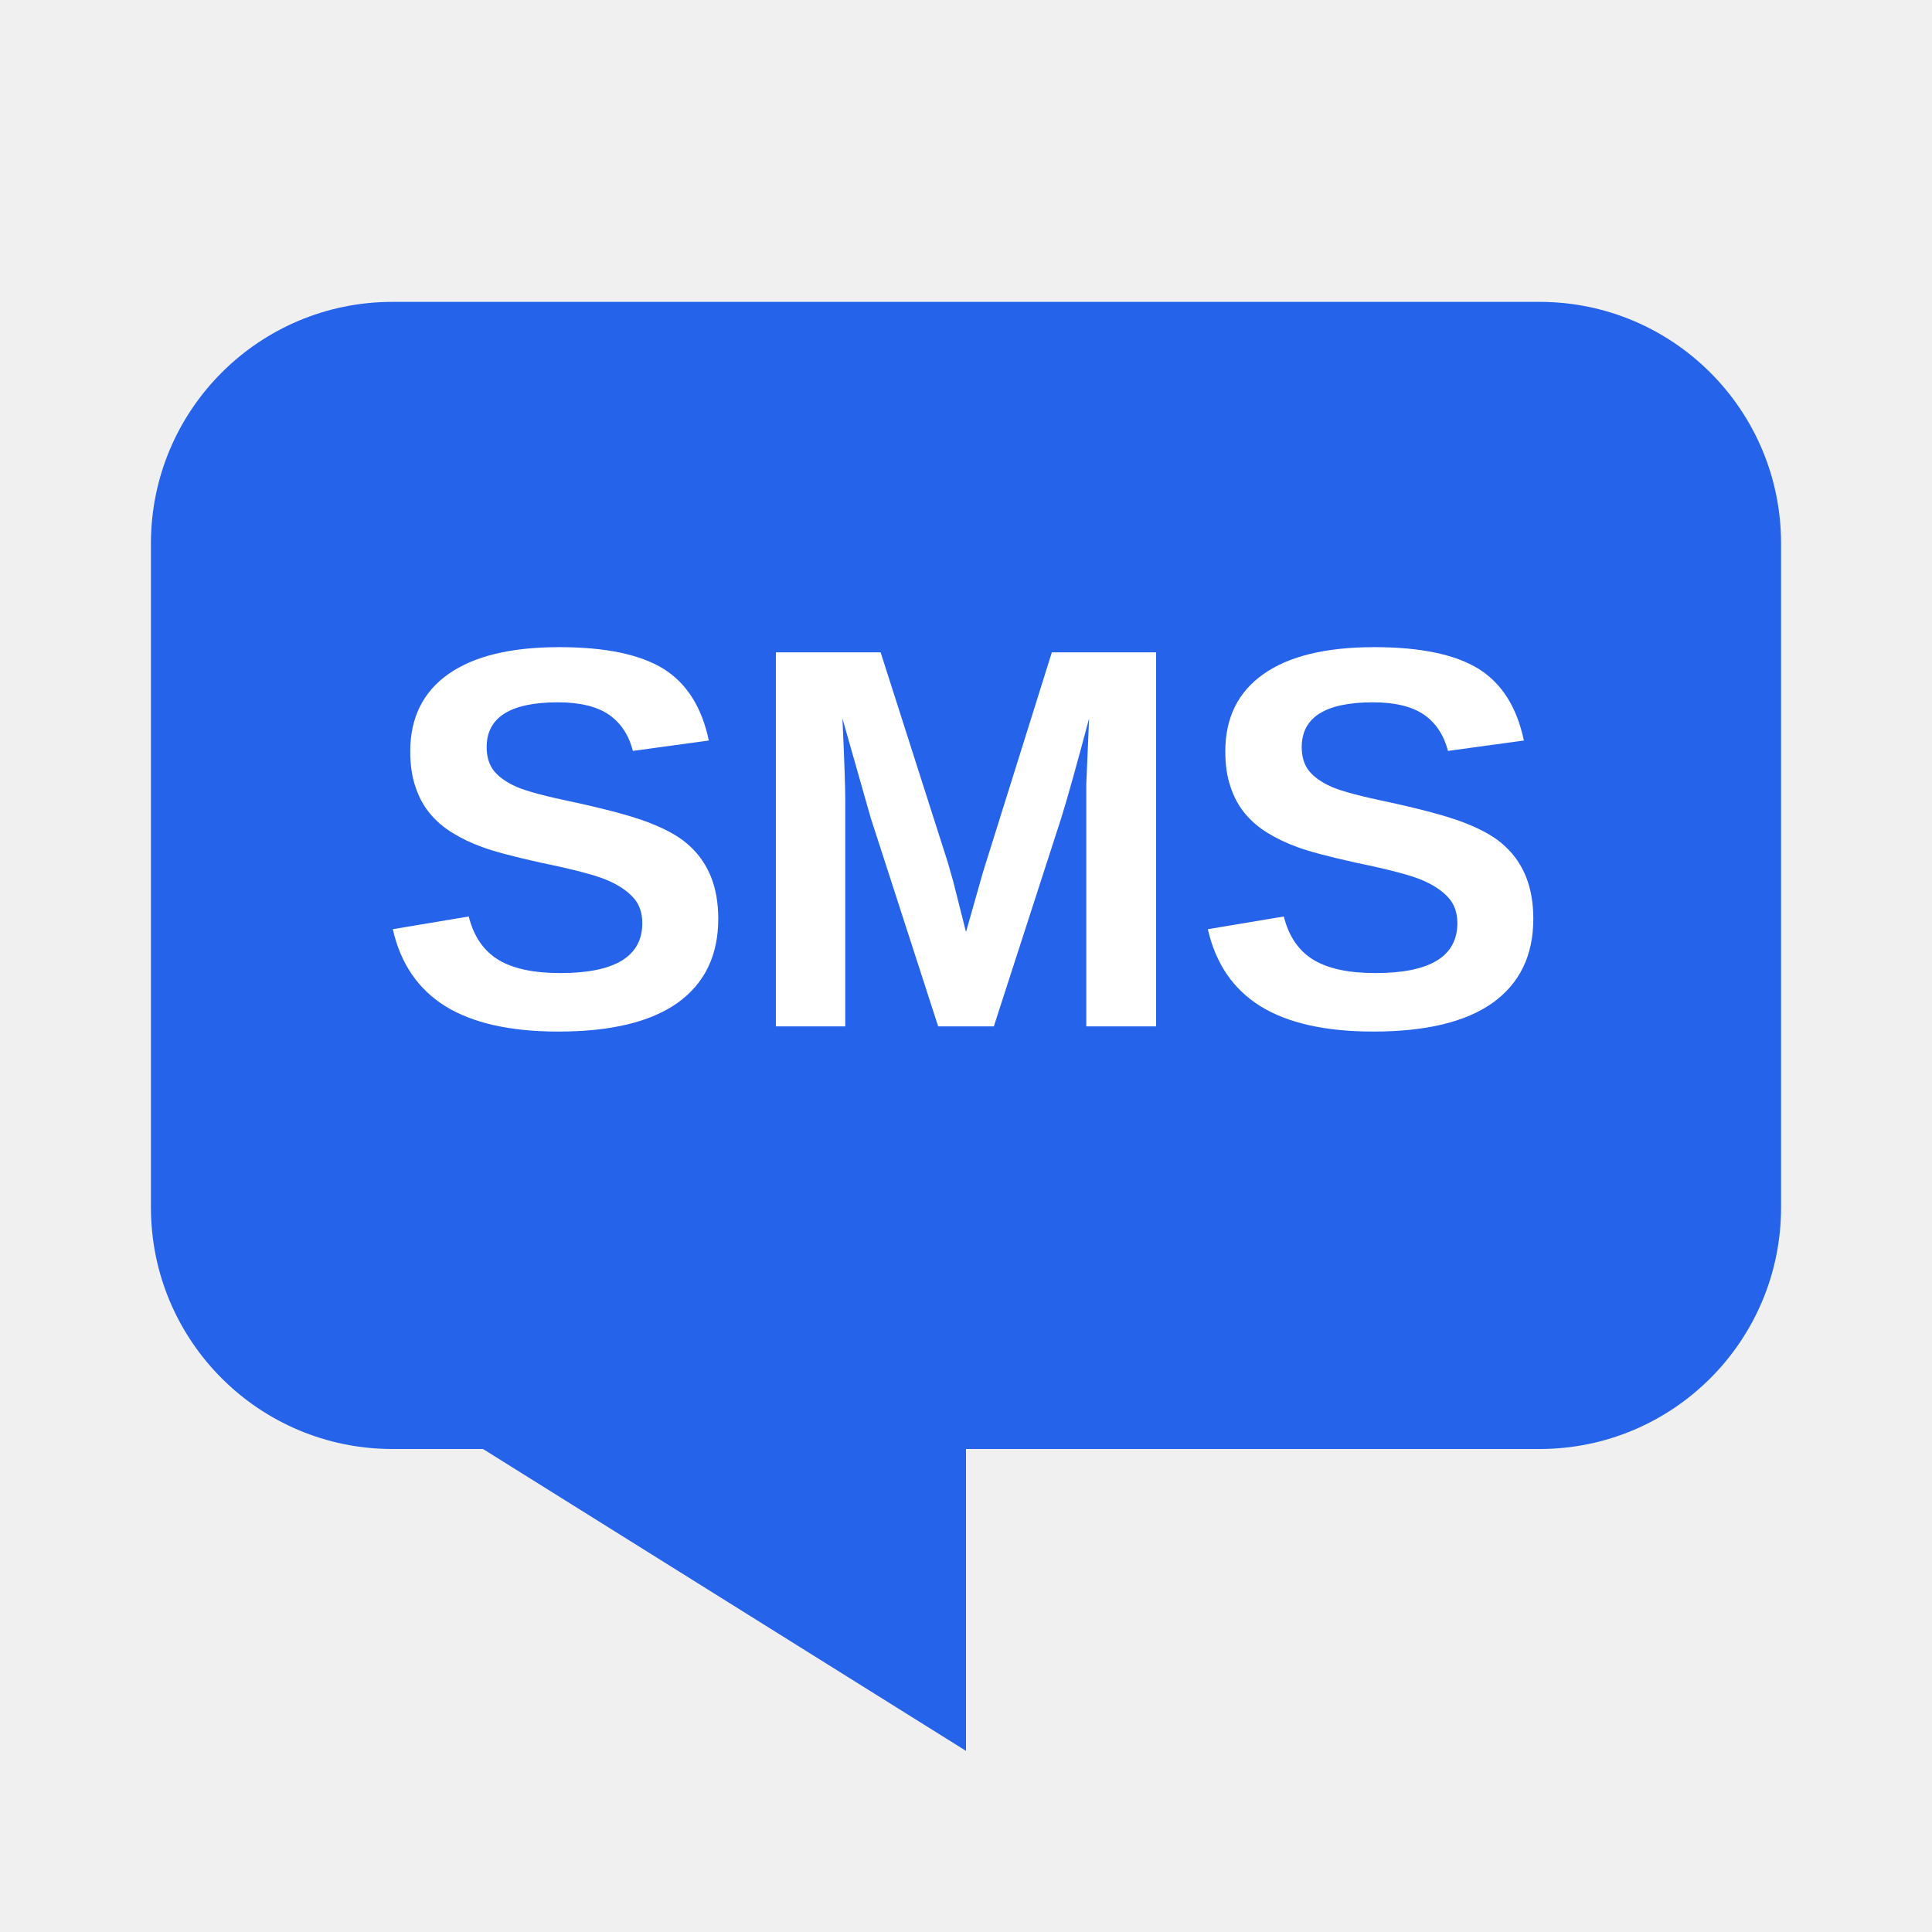
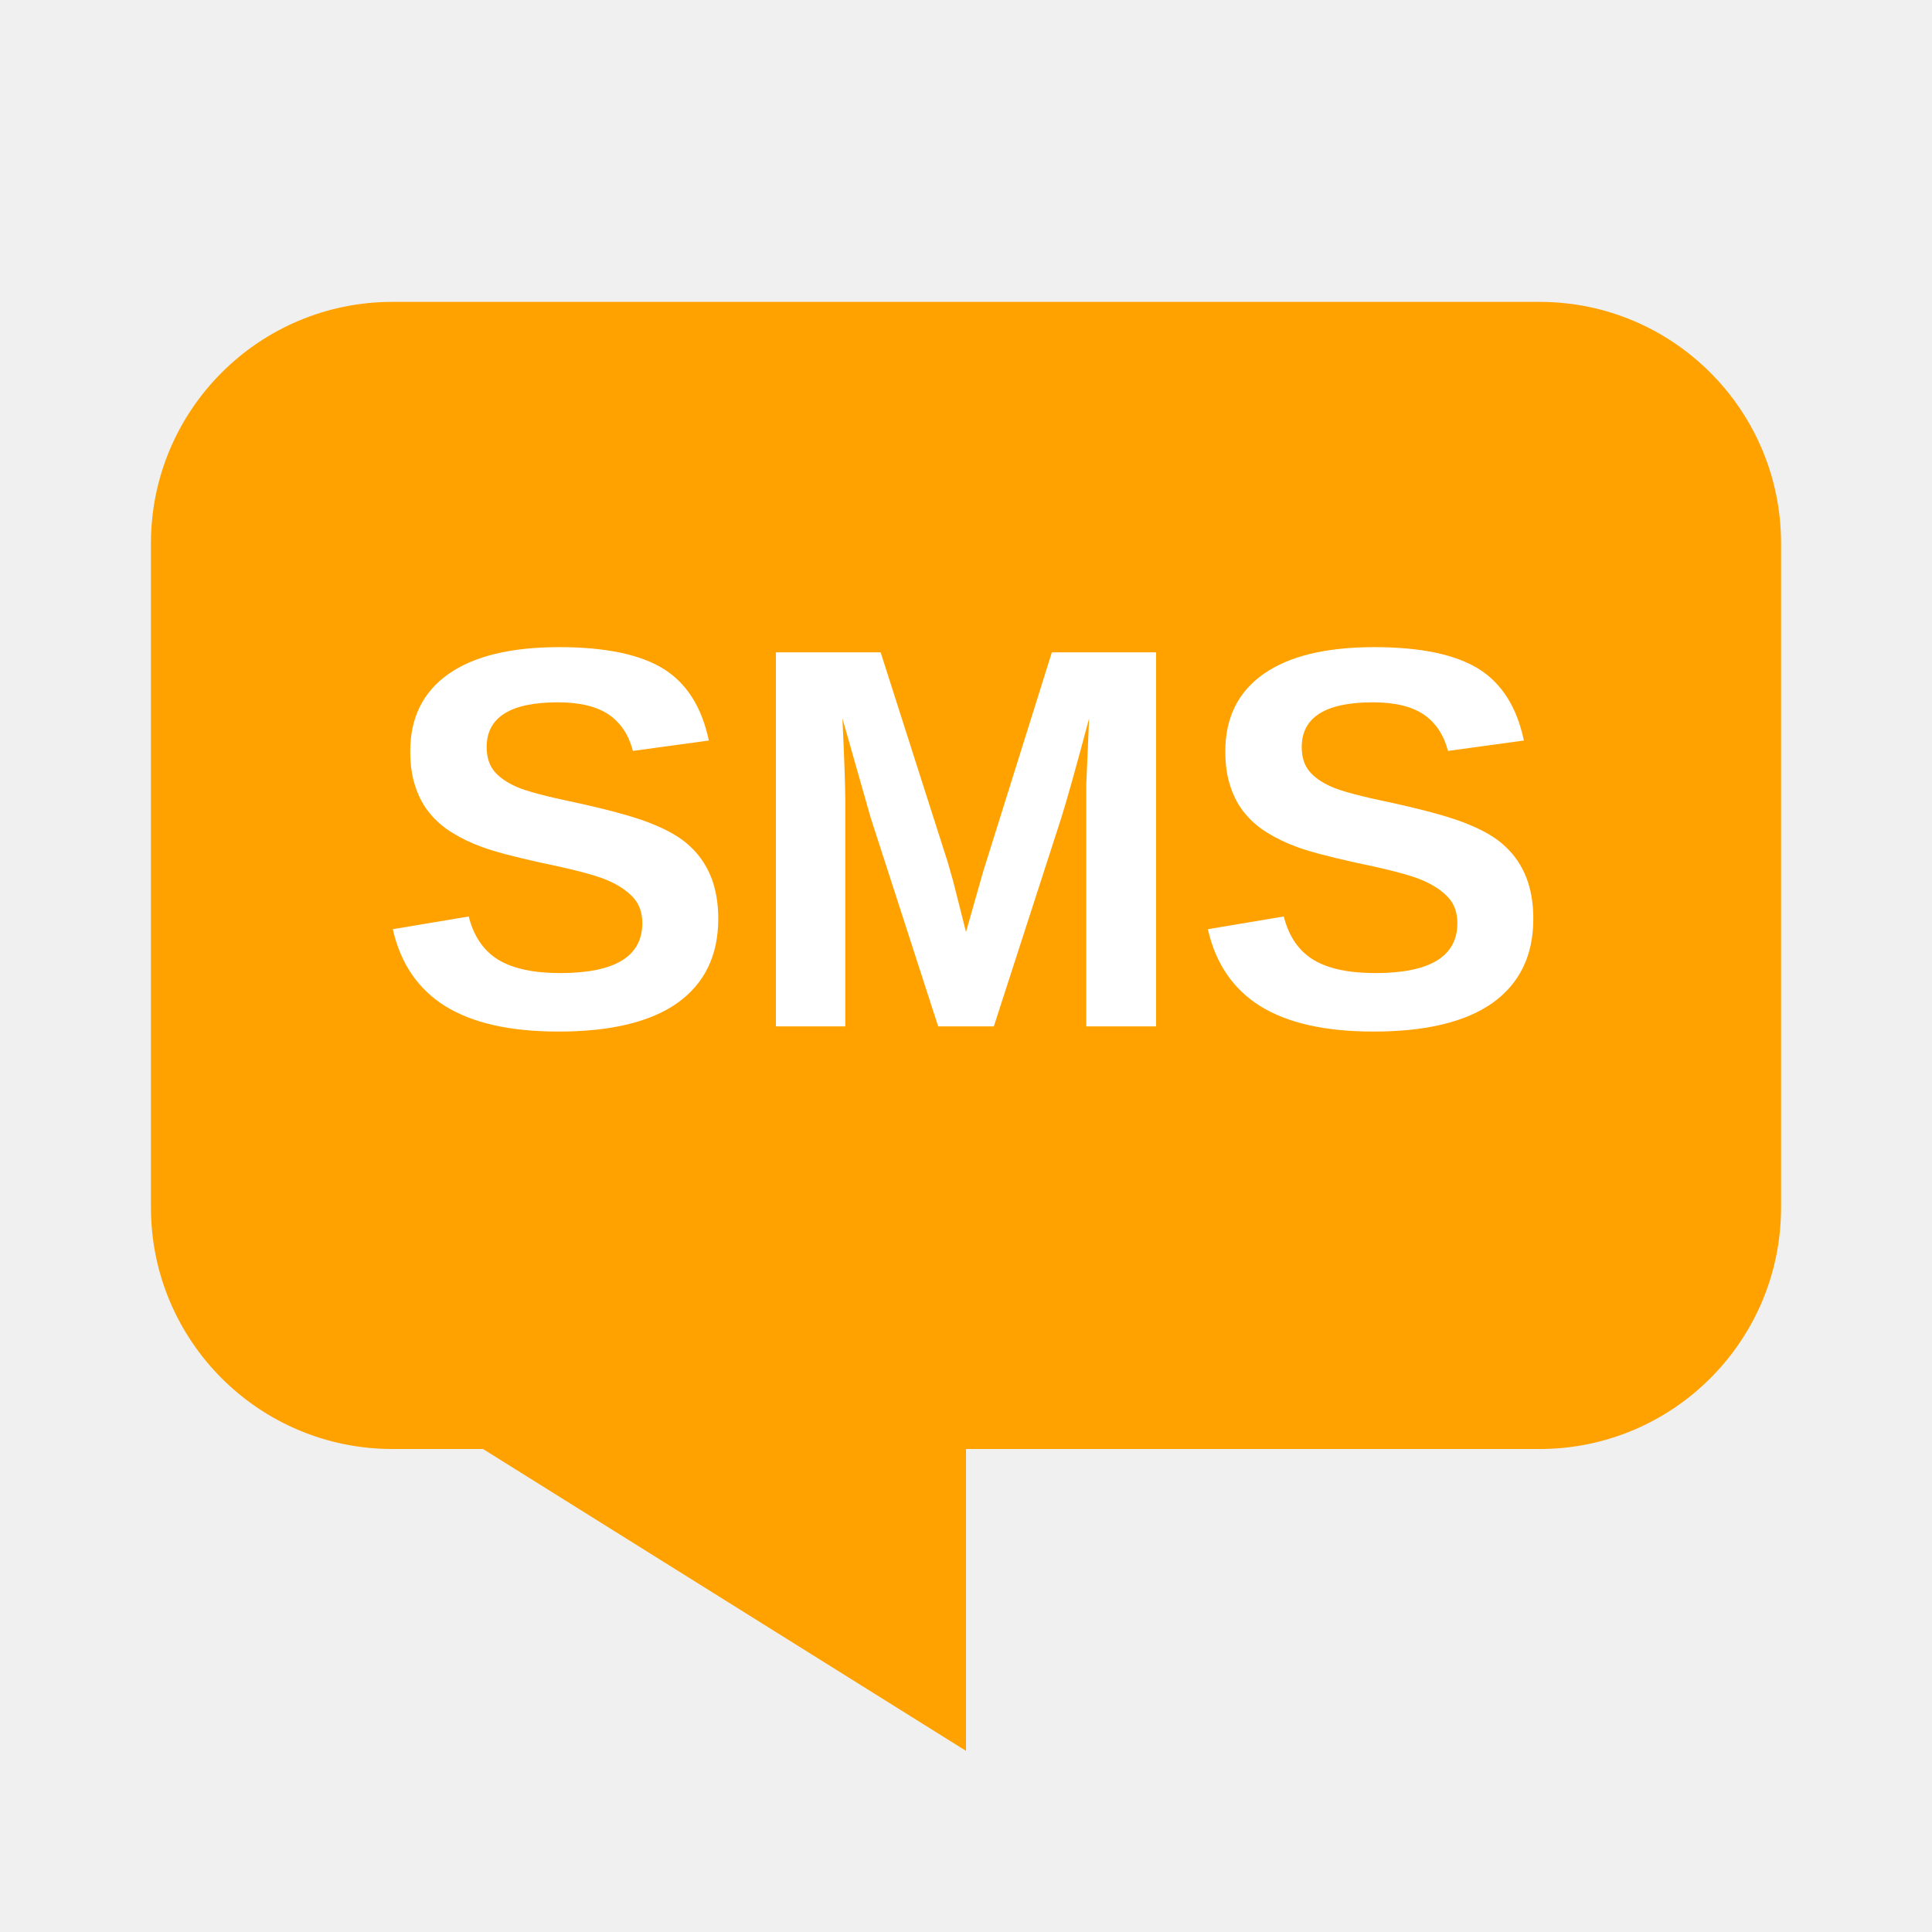
<svg xmlns="http://www.w3.org/2000/svg" width="64" height="64" viewBox="0 0 64 64" fill="none">
-   <rect x="5" y="10" width="54" height="38" rx="8" fill="#2563eb" />
-   <path d="M16 48 L32 58 L32 48" fill="#2563eb" />
-   <text x="32" y="34" text-anchor="middle" fill="white" font-family="Arial,sans-serif" font-size="18" font-weight="bold">SMS</text>
+   <rect x="5" y="10" width="54" height="38" rx="8" fill="#FFA200" />
+   <path d="M16 48 L32 58 L32 48" fill="#FFA200" />
+   <text x="32" y="34" text-anchor="middle" fill="white" font-family="Montserrat,Arial,sans-serif" font-size="18" font-weight="bold">SMS</text>
</svg>
